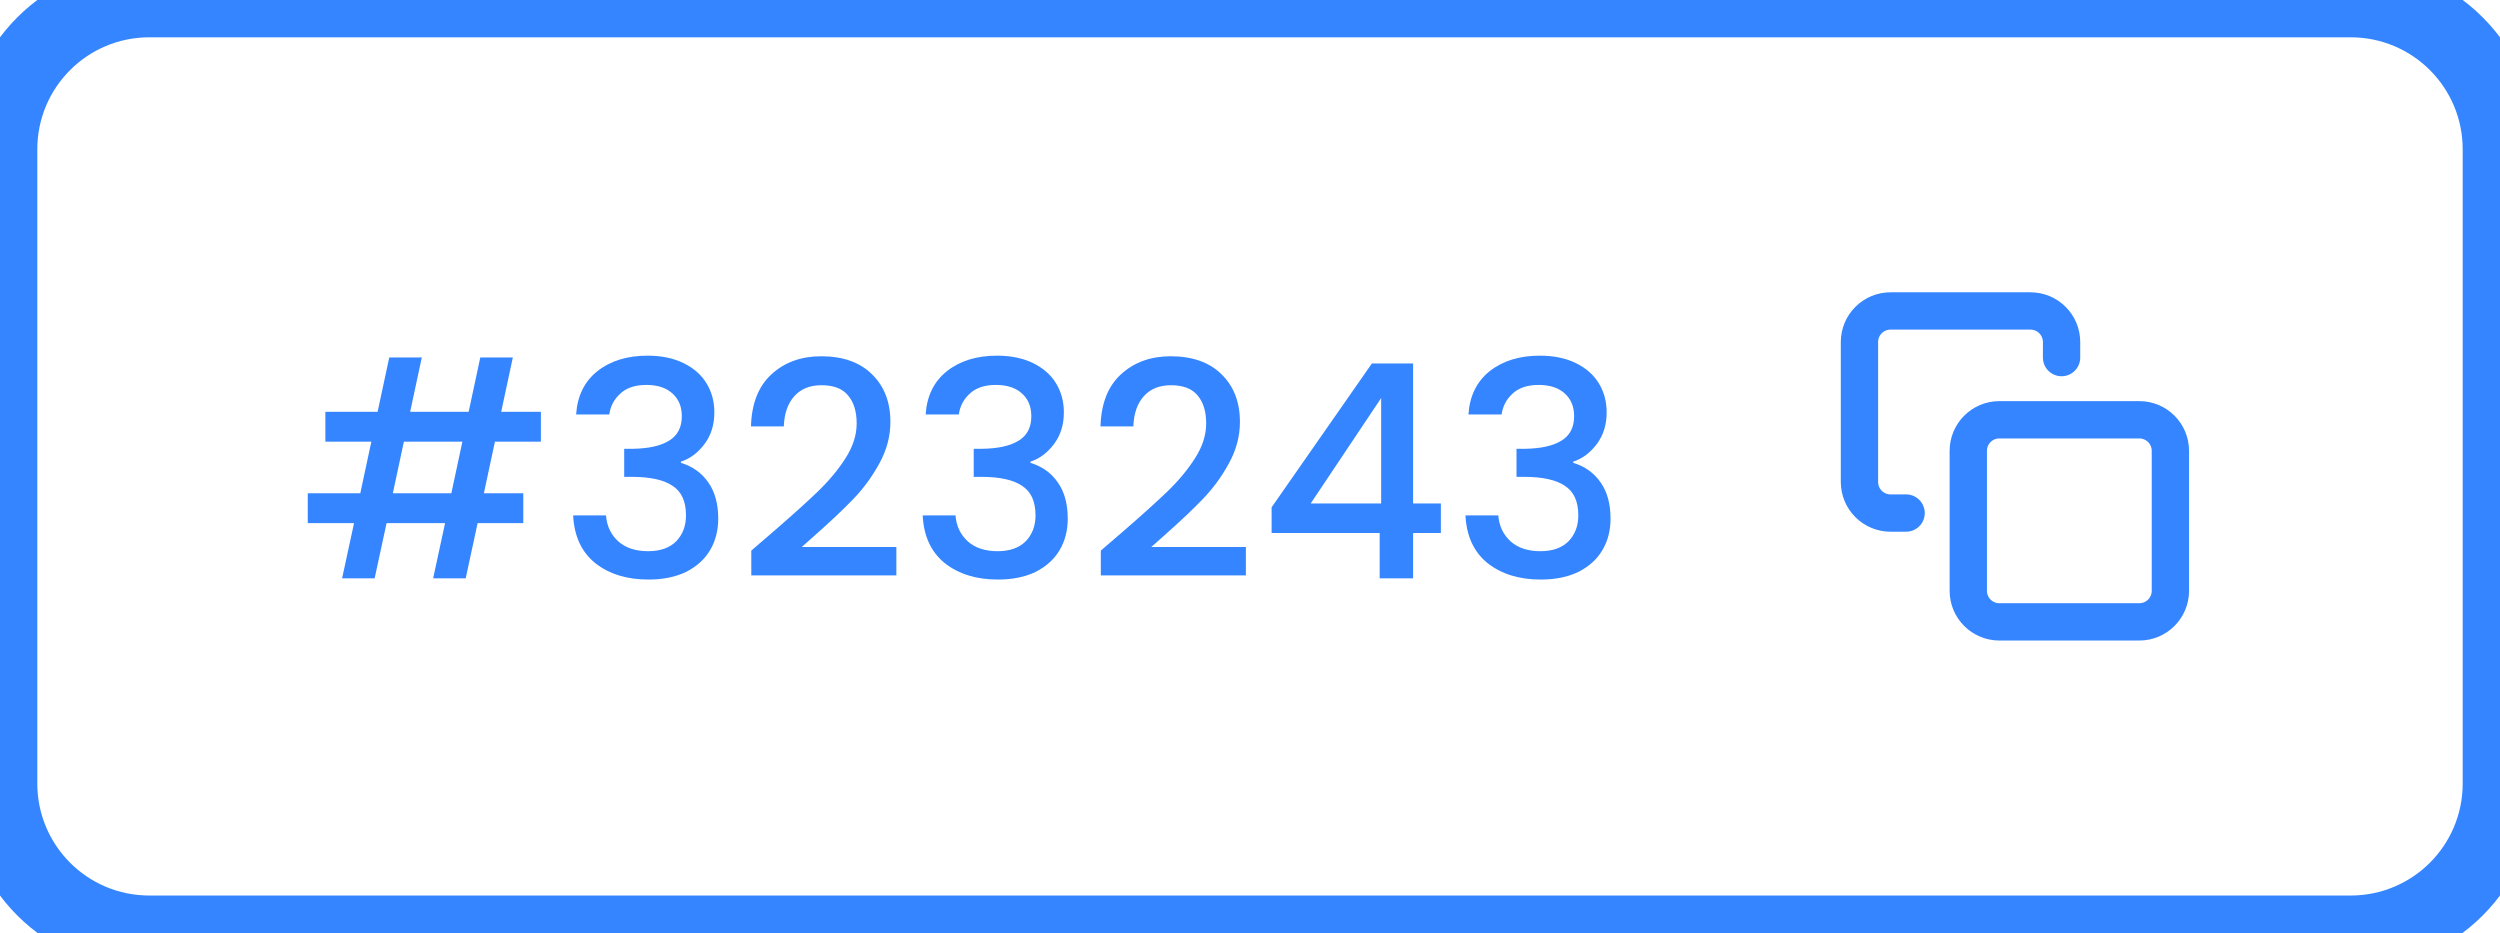
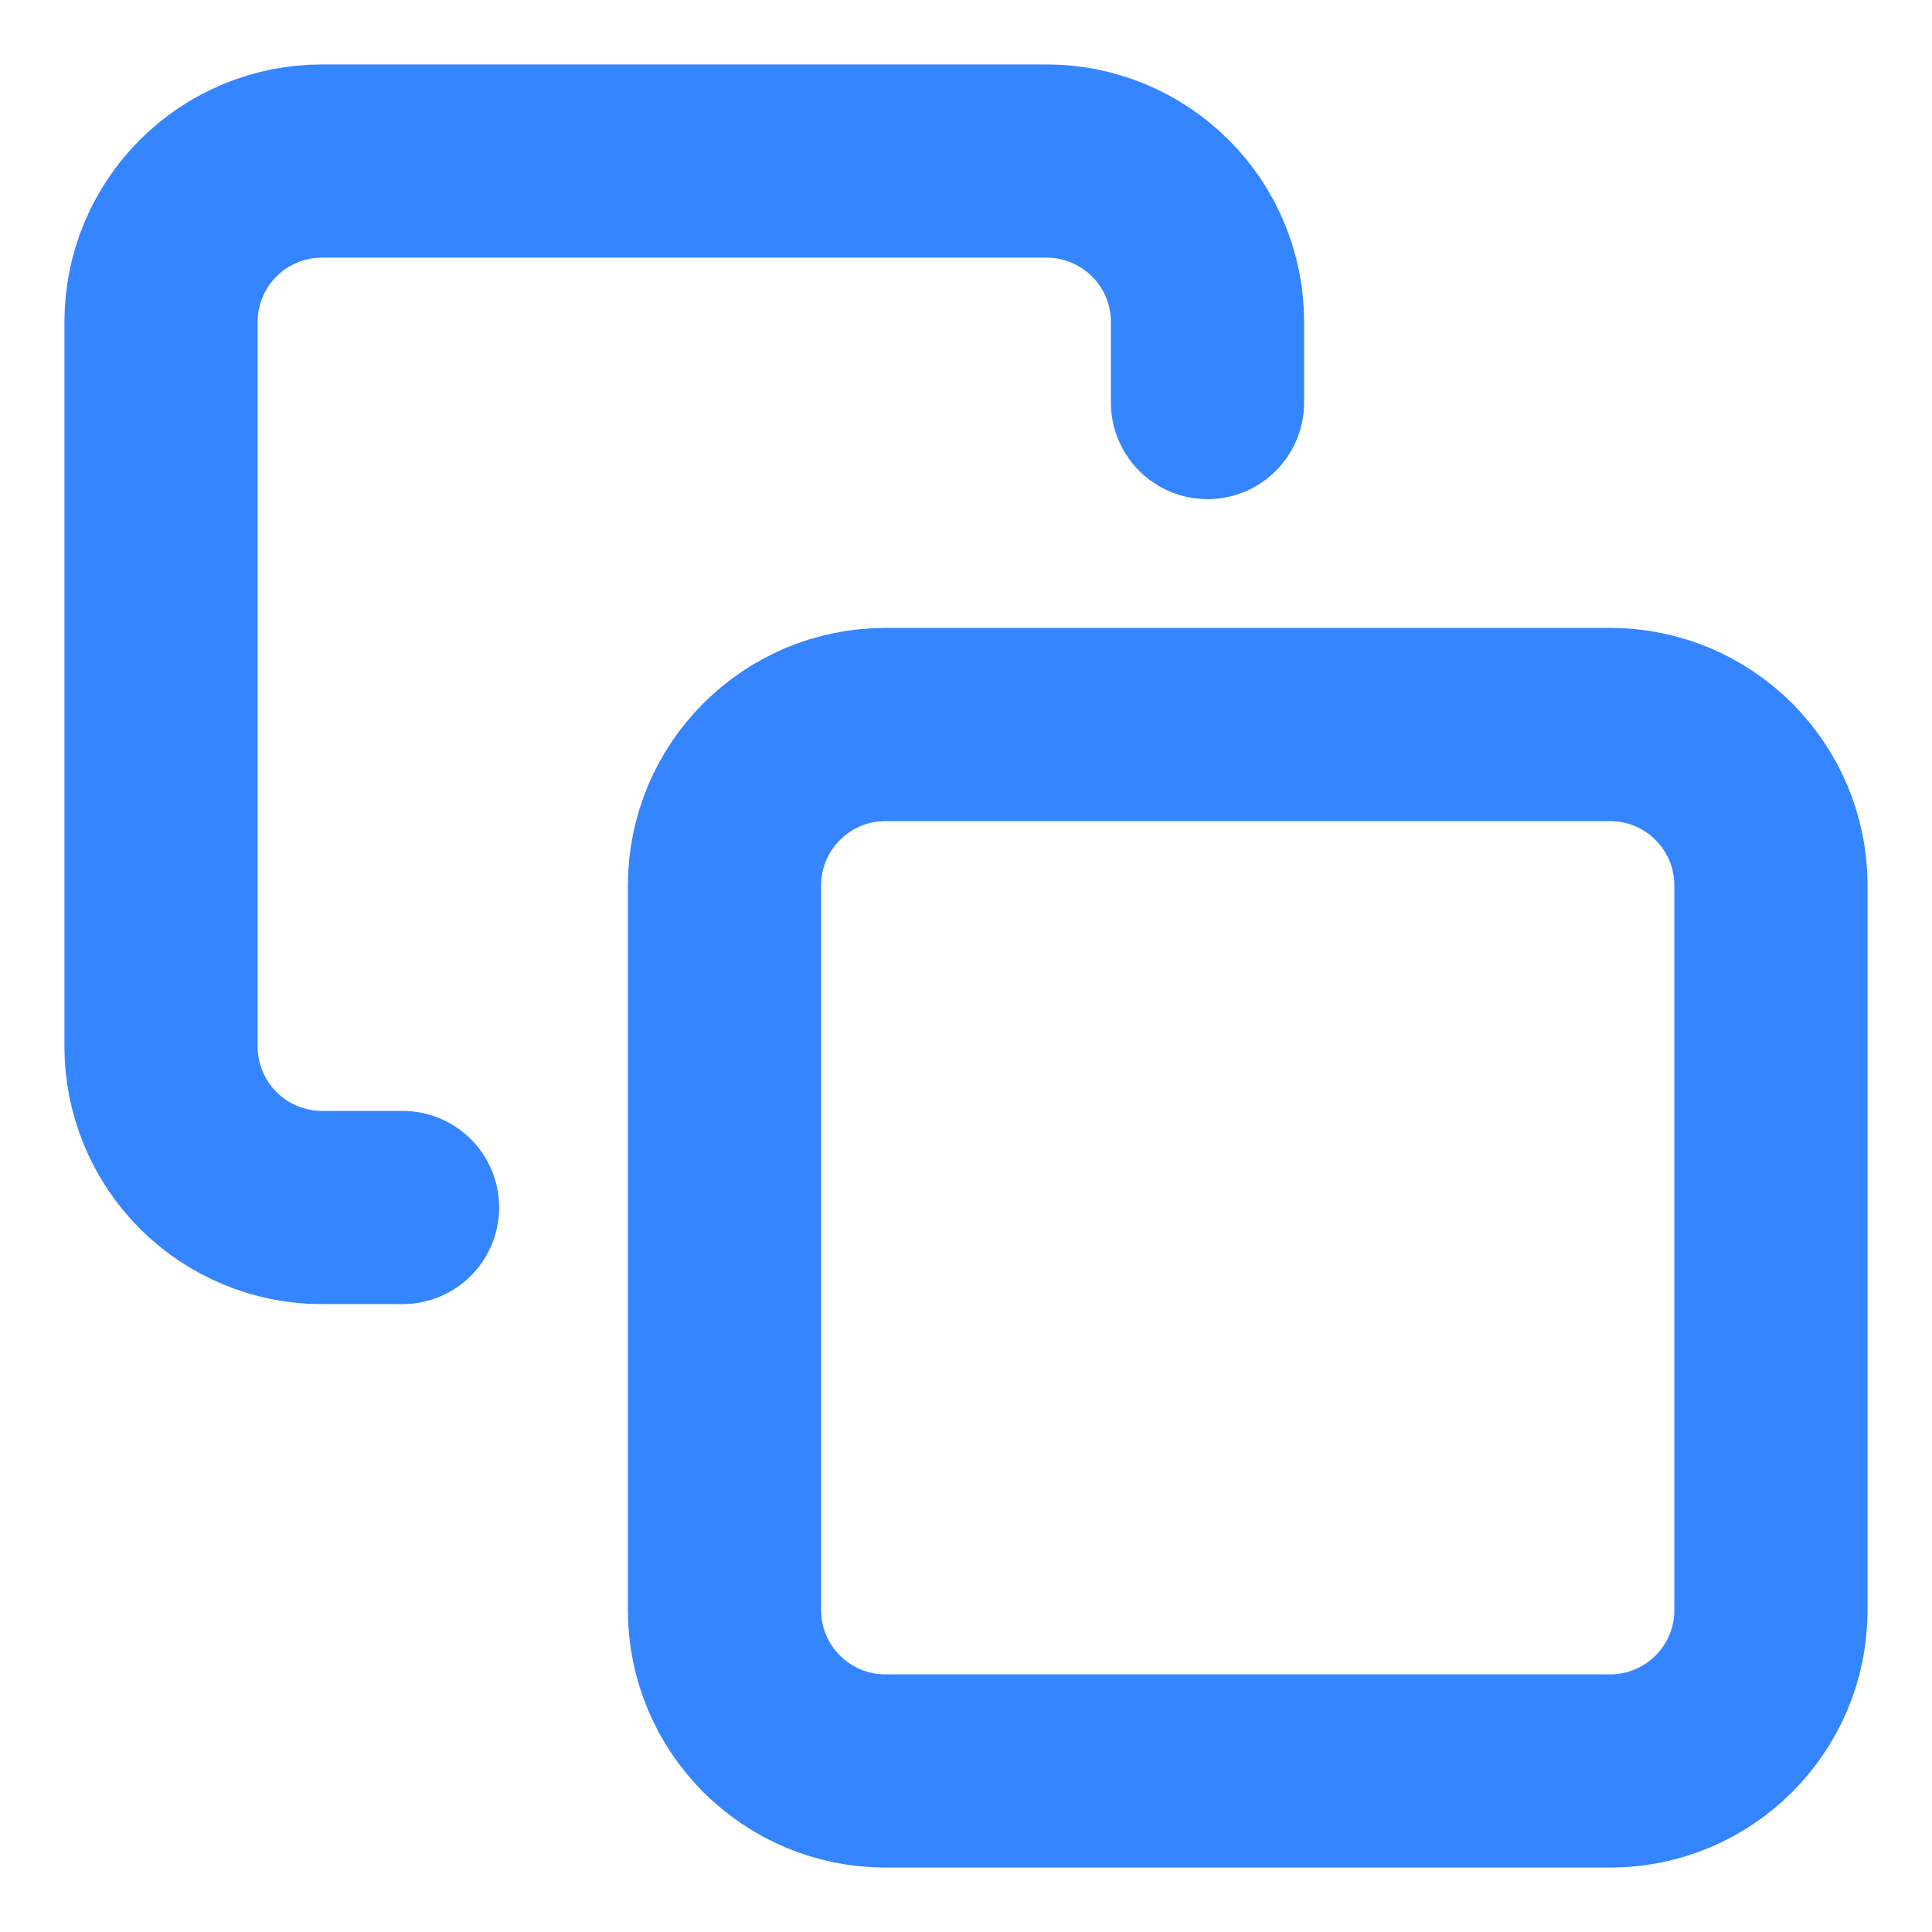
- <svg xmlns="http://www.w3.org/2000/svg" width="134" height="50" viewBox="0 0 134 50" fill="none">
-   <path d="M26.528 23.672L25.936 26.44H28.048V28.04H25.6L24.96 31H23.216L23.856 28.04H20.72L20.08 31H18.336L18.976 28.04H16.496V26.44H19.312L19.904 23.672H17.44V22.072H20.24L20.864 19.16H22.608L21.984 22.072H25.12L25.744 19.16H27.488L26.864 22.072H28.992V23.672H26.528ZM24.784 23.672H21.648L21.056 26.44H24.192L24.784 23.672ZM30.881 22.216C30.945 21.224 31.324 20.451 32.017 19.896C32.721 19.341 33.617 19.064 34.705 19.064C35.452 19.064 36.097 19.197 36.641 19.464C37.185 19.731 37.596 20.093 37.873 20.552C38.151 21.011 38.289 21.528 38.289 22.104C38.289 22.765 38.113 23.331 37.761 23.8C37.409 24.269 36.988 24.584 36.497 24.744V24.808C37.127 25 37.617 25.352 37.969 25.864C38.321 26.365 38.497 27.011 38.497 27.8C38.497 28.429 38.353 28.989 38.065 29.48C37.777 29.971 37.35 30.36 36.785 30.648C36.22 30.925 35.542 31.064 34.753 31.064C33.601 31.064 32.652 30.771 31.905 30.184C31.169 29.587 30.774 28.733 30.721 27.624H32.481C32.524 28.189 32.742 28.653 33.137 29.016C33.532 29.368 34.065 29.544 34.737 29.544C35.388 29.544 35.889 29.368 36.241 29.016C36.593 28.653 36.769 28.189 36.769 27.624C36.769 26.877 36.529 26.349 36.049 26.04C35.58 25.72 34.855 25.56 33.873 25.56H33.457V24.056H33.889C34.753 24.045 35.409 23.901 35.857 23.624C36.316 23.347 36.545 22.909 36.545 22.312C36.545 21.8 36.38 21.395 36.049 21.096C35.718 20.787 35.249 20.632 34.641 20.632C34.044 20.632 33.58 20.787 33.249 21.096C32.919 21.395 32.721 21.768 32.657 22.216H30.881ZM41.421 28.52C42.445 27.635 43.251 26.909 43.837 26.344C44.434 25.768 44.931 25.171 45.325 24.552C45.72 23.933 45.917 23.315 45.917 22.696C45.917 22.056 45.763 21.555 45.453 21.192C45.154 20.829 44.68 20.648 44.029 20.648C43.4 20.648 42.909 20.851 42.557 21.256C42.216 21.651 42.035 22.184 42.013 22.856H40.253C40.285 21.64 40.648 20.712 41.341 20.072C42.045 19.421 42.936 19.096 44.013 19.096C45.176 19.096 46.083 19.416 46.733 20.056C47.395 20.696 47.725 21.549 47.725 22.616C47.725 23.384 47.528 24.125 47.133 24.84C46.749 25.544 46.285 26.179 45.741 26.744C45.208 27.299 44.525 27.944 43.693 28.68L42.973 29.32H48.045V30.84H40.269V29.512L41.421 28.52ZM49.615 22.216C49.679 21.224 50.058 20.451 50.752 19.896C51.456 19.341 52.352 19.064 53.44 19.064C54.186 19.064 54.831 19.197 55.376 19.464C55.919 19.731 56.33 20.093 56.608 20.552C56.885 21.011 57.023 21.528 57.023 22.104C57.023 22.765 56.847 23.331 56.495 23.8C56.144 24.269 55.722 24.584 55.231 24.744V24.808C55.861 25 56.352 25.352 56.703 25.864C57.056 26.365 57.231 27.011 57.231 27.8C57.231 28.429 57.087 28.989 56.8 29.48C56.511 29.971 56.085 30.36 55.52 30.648C54.954 30.925 54.277 31.064 53.487 31.064C52.336 31.064 51.386 30.771 50.639 30.184C49.904 29.587 49.509 28.733 49.456 27.624H51.215C51.258 28.189 51.477 28.653 51.871 29.016C52.266 29.368 52.8 29.544 53.471 29.544C54.122 29.544 54.623 29.368 54.975 29.016C55.328 28.653 55.504 28.189 55.504 27.624C55.504 26.877 55.264 26.349 54.783 26.04C54.314 25.72 53.589 25.56 52.608 25.56H52.191V24.056H52.623C53.487 24.045 54.144 23.901 54.592 23.624C55.05 23.347 55.279 22.909 55.279 22.312C55.279 21.8 55.114 21.395 54.783 21.096C54.453 20.787 53.983 20.632 53.376 20.632C52.778 20.632 52.314 20.787 51.983 21.096C51.653 21.395 51.456 21.768 51.392 22.216H49.615ZM60.156 28.52C61.179 27.635 61.985 26.909 62.572 26.344C63.169 25.768 63.665 25.171 64.059 24.552C64.454 23.933 64.651 23.315 64.651 22.696C64.651 22.056 64.497 21.555 64.188 21.192C63.889 20.829 63.414 20.648 62.764 20.648C62.134 20.648 61.644 20.851 61.291 21.256C60.95 21.651 60.769 22.184 60.748 22.856H58.987C59.02 21.64 59.382 20.712 60.075 20.072C60.779 19.421 61.67 19.096 62.748 19.096C63.91 19.096 64.817 19.416 65.468 20.056C66.129 20.696 66.46 21.549 66.46 22.616C66.46 23.384 66.262 24.125 65.868 24.84C65.484 25.544 65.019 26.179 64.475 26.744C63.942 27.299 63.26 27.944 62.428 28.68L61.708 29.32H66.779V30.84H59.004V29.512L60.156 28.52ZM68.158 28.568V27.192L73.534 19.48H75.742V26.984H77.23V28.568H75.742V31H73.95V28.568H68.158ZM74.03 21.336L70.254 26.984H74.03V21.336ZM78.709 22.216C78.773 21.224 79.152 20.451 79.845 19.896C80.549 19.341 81.445 19.064 82.533 19.064C83.28 19.064 83.925 19.197 84.469 19.464C85.013 19.731 85.424 20.093 85.701 20.552C85.979 21.011 86.117 21.528 86.117 22.104C86.117 22.765 85.941 23.331 85.589 23.8C85.237 24.269 84.816 24.584 84.325 24.744V24.808C84.955 25 85.445 25.352 85.797 25.864C86.149 26.365 86.325 27.011 86.325 27.8C86.325 28.429 86.181 28.989 85.893 29.48C85.605 29.971 85.179 30.36 84.613 30.648C84.048 30.925 83.371 31.064 82.581 31.064C81.429 31.064 80.48 30.771 79.733 30.184C78.997 29.587 78.603 28.733 78.549 27.624H80.309C80.352 28.189 80.571 28.653 80.965 29.016C81.36 29.368 81.893 29.544 82.565 29.544C83.216 29.544 83.717 29.368 84.069 29.016C84.421 28.653 84.597 28.189 84.597 27.624C84.597 26.877 84.357 26.349 83.877 26.04C83.408 25.72 82.683 25.56 81.701 25.56H81.285V24.056H81.717C82.581 24.045 83.237 23.901 83.685 23.624C84.144 23.347 84.373 22.909 84.373 22.312C84.373 21.8 84.208 21.395 83.877 21.096C83.547 20.787 83.077 20.632 82.469 20.632C81.872 20.632 81.408 20.787 81.077 21.096C80.747 21.395 80.549 21.768 80.485 22.216H78.709Z" fill="#3485FF" />
-   <path d="M114.667 22.5H107.167C106.246 22.5 105.5 23.246 105.5 24.167V31.667C105.5 32.587 106.246 33.333 107.167 33.333H114.667C115.587 33.333 116.333 32.587 116.333 31.667V24.167C116.333 23.246 115.587 22.5 114.667 22.5Z" stroke="#3485FF" stroke-width="2" stroke-linecap="round" stroke-linejoin="round" />
-   <path d="M102.167 27.5H101.333C100.891 27.5 100.467 27.324 100.155 27.012C99.842 26.699 99.667 26.275 99.667 25.833V18.333C99.667 17.891 99.842 17.467 100.155 17.155C100.467 16.842 100.891 16.667 101.333 16.667H108.833C109.275 16.667 109.699 16.842 110.012 17.155C110.324 17.467 110.5 17.891 110.5 18.333V19.167" stroke="#3485FF" stroke-width="2" stroke-linecap="round" stroke-linejoin="round" />
-   <path d="M8 2H126V-2H8V2ZM132 8V42H136V8H132ZM126 48H8V52H126V48ZM2 42V8H-2V42H2ZM8 48C4.686 48 2 45.314 2 42H-2C-2 47.523 2.477 52 8 52V48ZM132 42C132 45.314 129.314 48 126 48V52C131.523 52 136 47.523 136 42H132ZM126 2C129.314 2 132 4.686 132 8H136C136 2.477 131.523 -2 126 -2V2ZM8 -2C2.477 -2 -2 2.477 -2 8H2C2 4.686 4.686 2 8 2V-2Z" fill="#3485FF" />
+ <svg xmlns="http://www.w3.org/2000/svg" width="20" height="20" viewBox="0 0 20 20" fill="none">
+   <path d="M16.667 7.5H9.167C8.246 7.5 7.5 8.246 7.5 9.167V16.667C7.5 17.587 8.246 18.333 9.167 18.333H16.667C17.587 18.333 18.333 17.587 18.333 16.667V9.167C18.333 8.246 17.587 7.5 16.667 7.5Z" stroke="#3485FF" stroke-width="2" stroke-linecap="round" stroke-linejoin="round" />
+   <path d="M4.167 12.5H3.333C2.891 12.5 2.467 12.324 2.155 12.012C1.842 11.699 1.667 11.275 1.667 10.833V3.333C1.667 2.891 1.842 2.467 2.155 2.155C2.467 1.842 2.891 1.667 3.333 1.667H10.833C11.275 1.667 11.699 1.842 12.012 2.155C12.325 2.467 12.5 2.891 12.5 3.333V4.167" stroke="#3485FF" stroke-width="2" stroke-linecap="round" stroke-linejoin="round" />
</svg>
